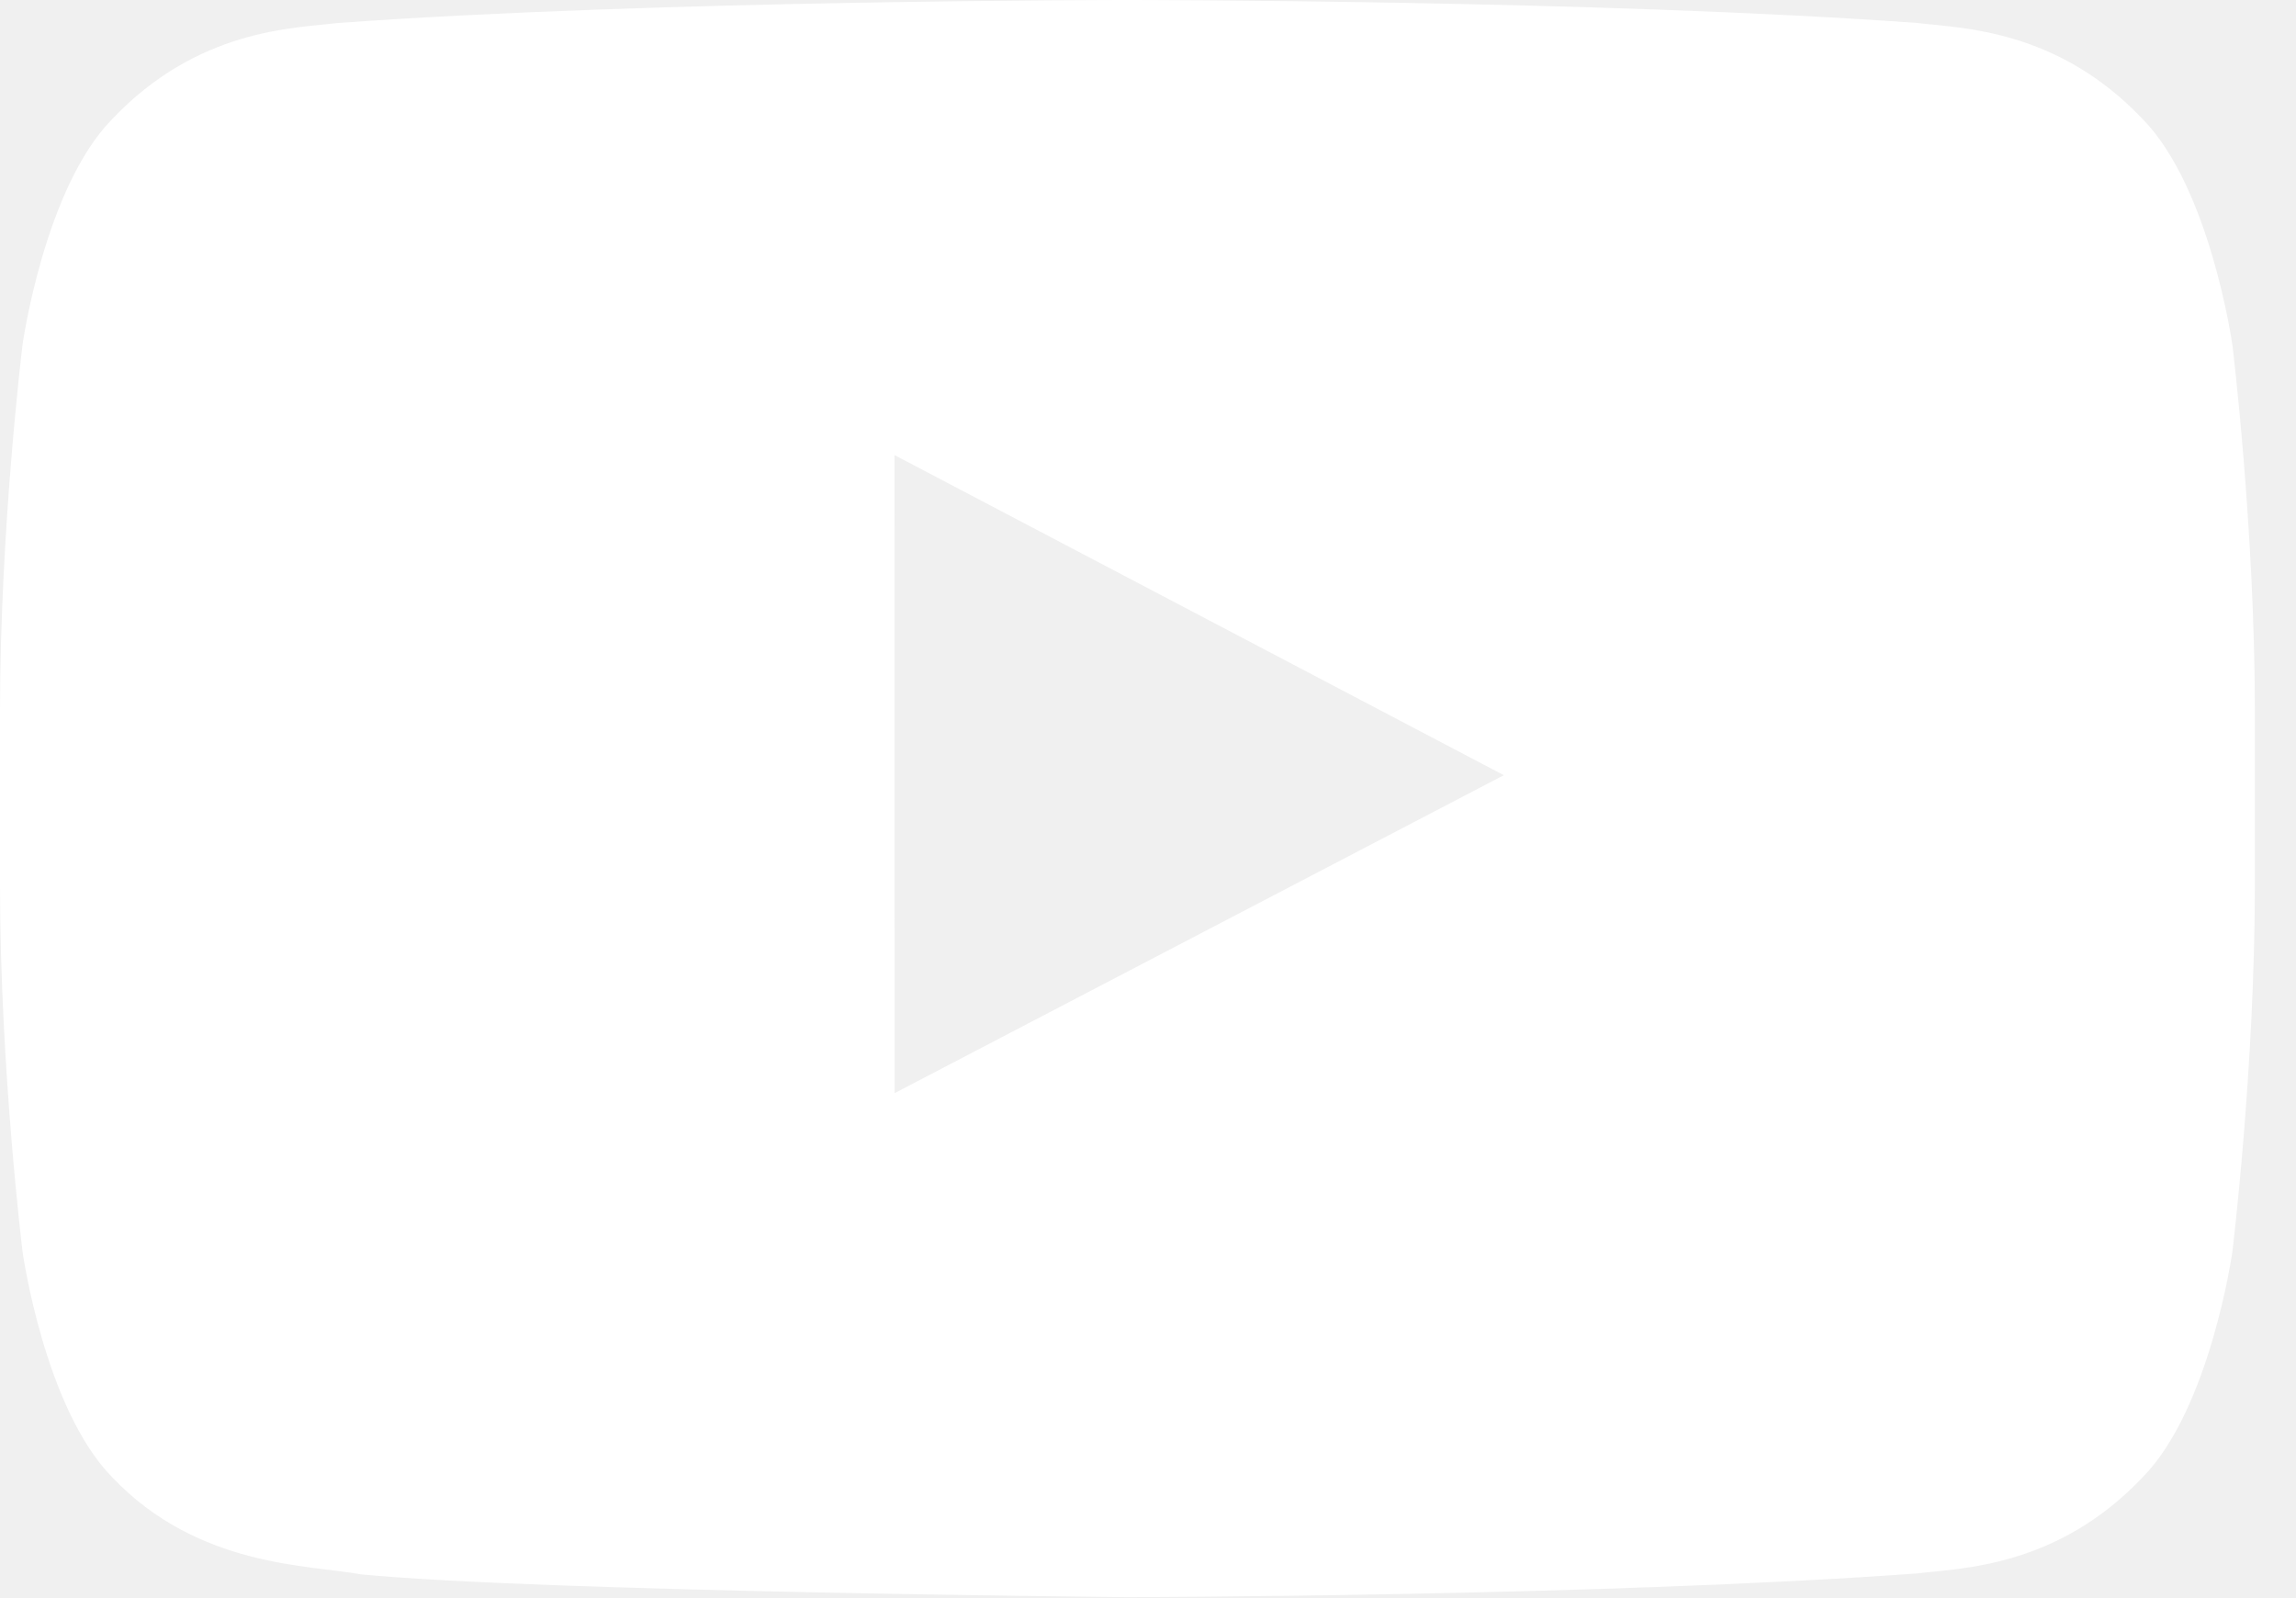
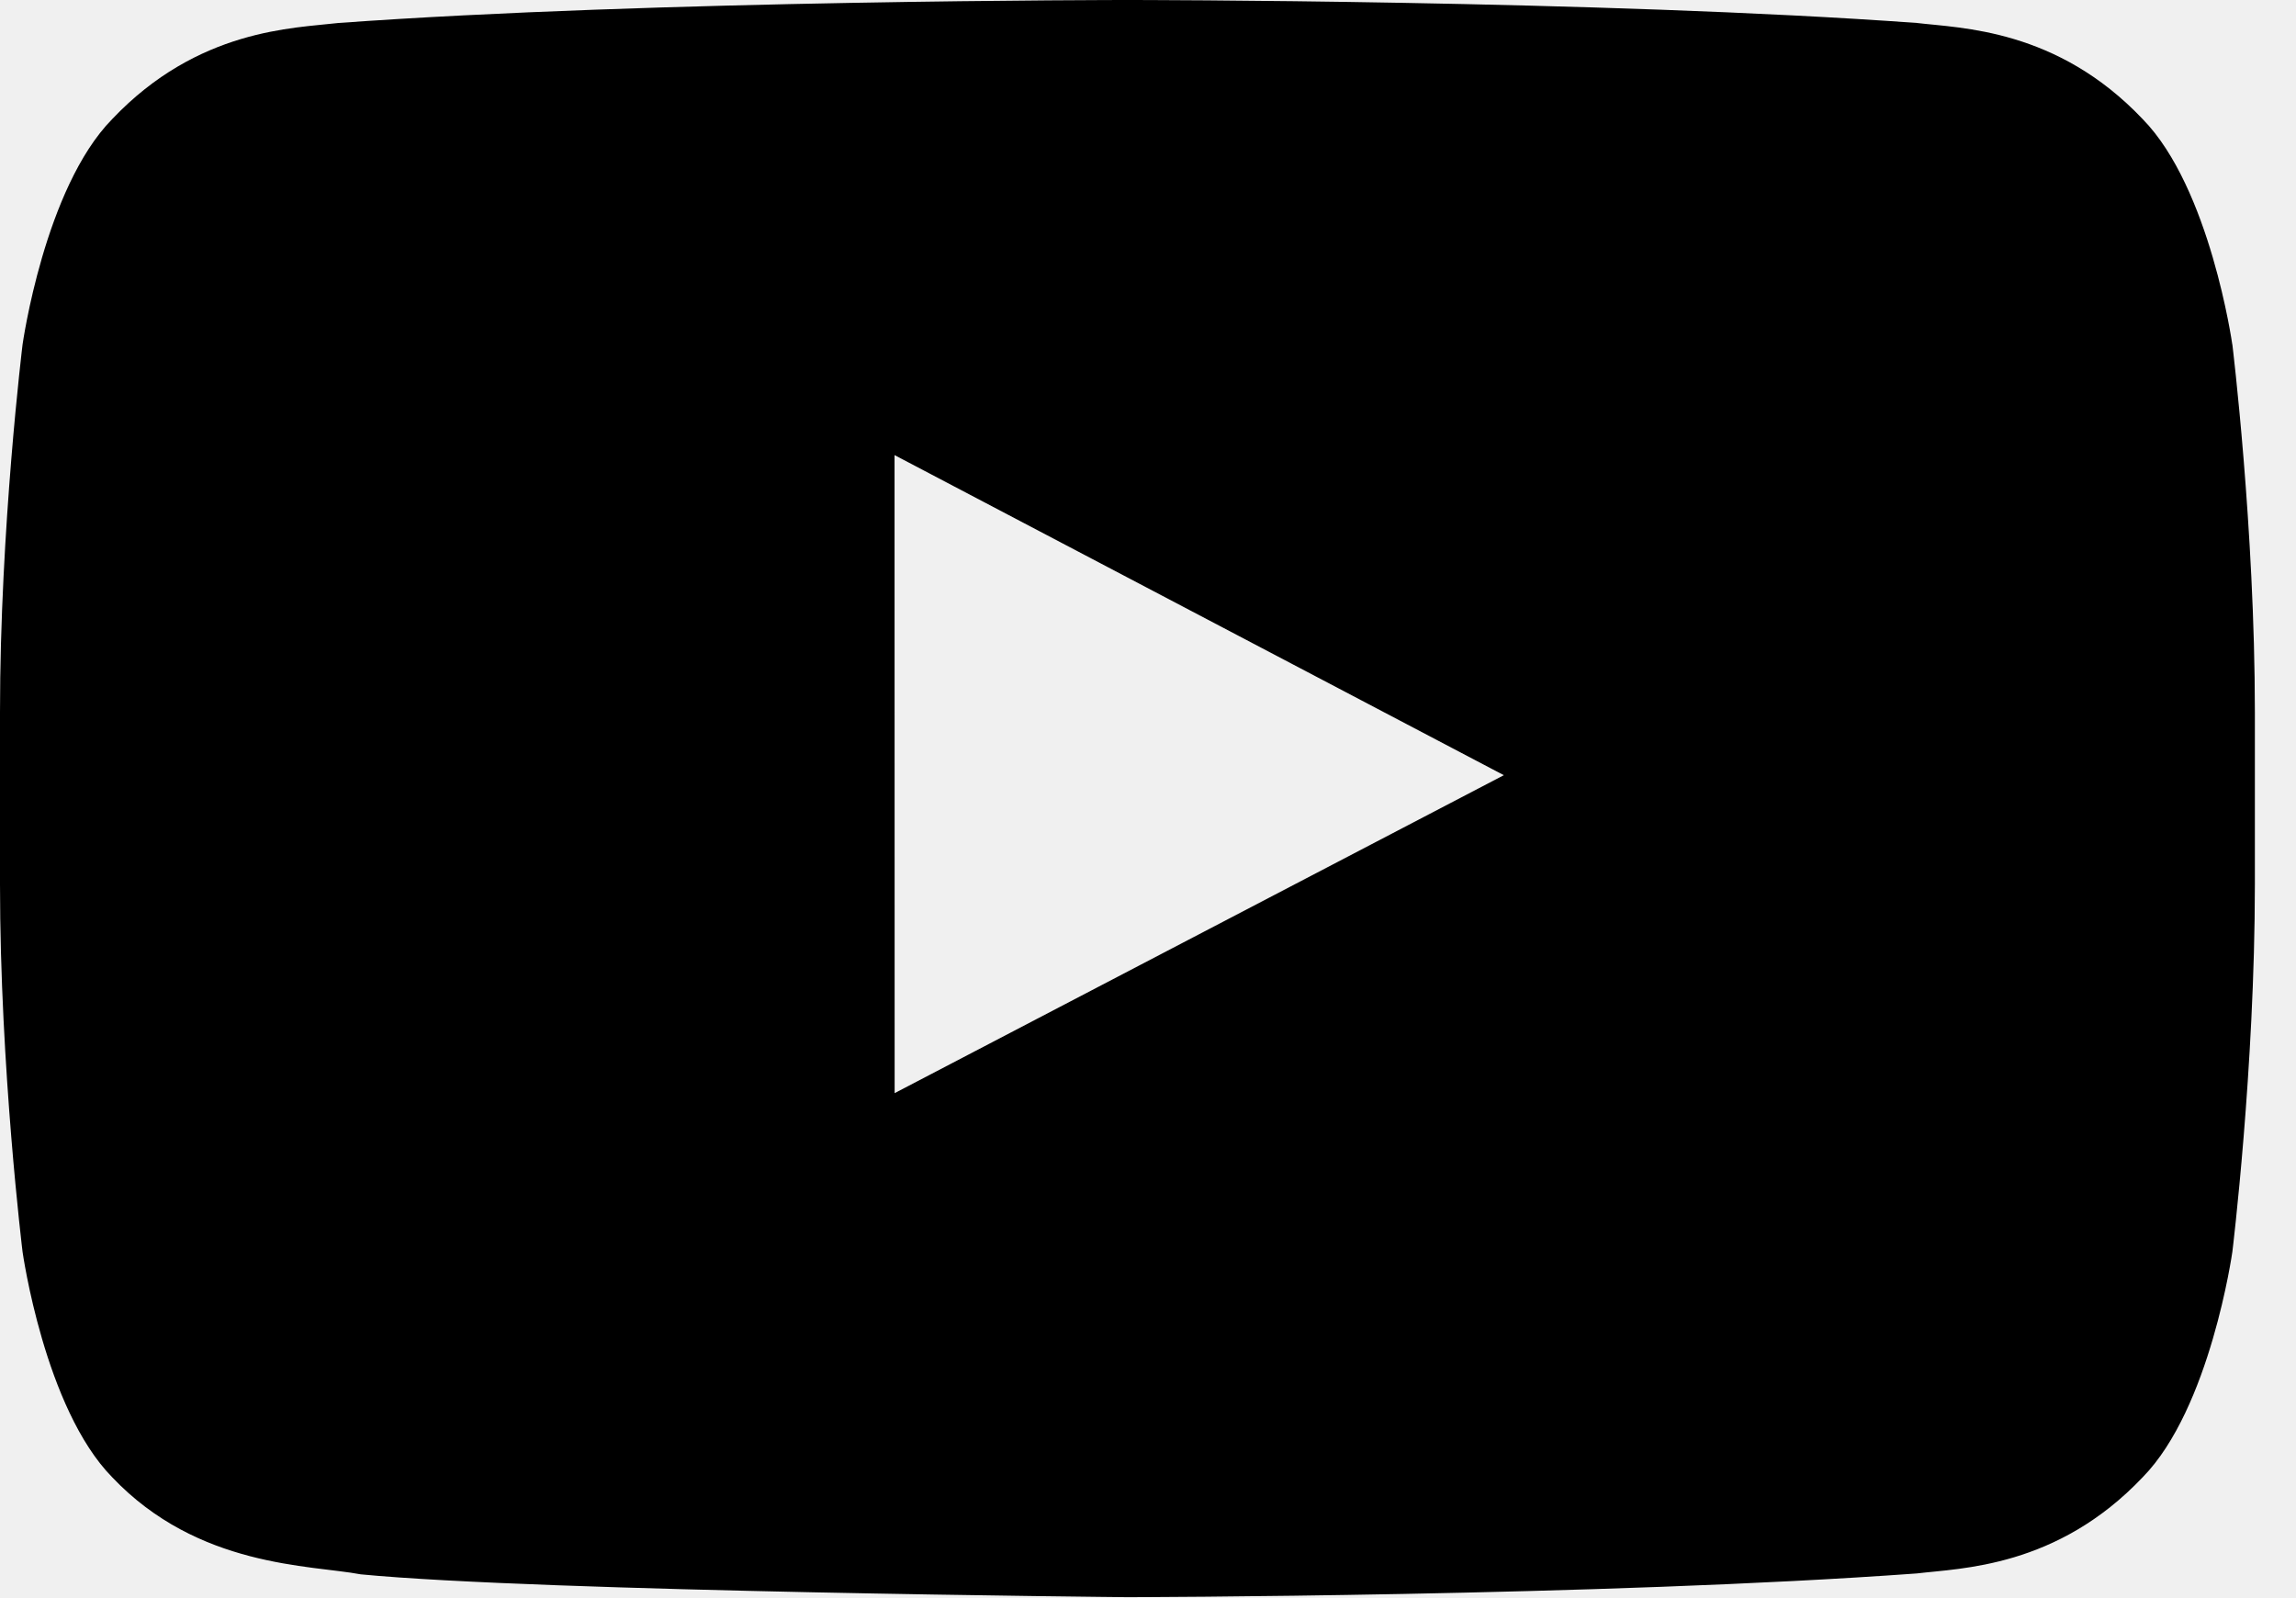
<svg xmlns="http://www.w3.org/2000/svg" width="100%" height="100%" viewBox="0 0 46 32">
-   <path fill="#FFF" fill-rule="nonzero" d="M17.924 21.901l-.002-12.783 12.207 6.413-12.205 6.37zm26.8-14.998s-.442-3.135-1.795-4.516C41.21.574 39.286.566 38.403.46 32.08 0 22.599 0 22.599 0h-.021S13.096 0 6.774.461C5.89.566 3.966.574 2.247 2.387.892 3.767.452 6.903.452 6.903S0 10.585 0 14.266v3.453C0 21.4.452 25.08.452 25.08s.44 3.135 1.795 4.516c1.72 1.813 3.976 1.756 4.981 1.946 3.614.349 15.36.457 15.36.457s9.493-.014 15.815-.475c.883-.107 2.807-.115 4.526-1.928 1.354-1.38 1.796-4.516 1.796-4.516s.451-3.68.451-7.362v-3.453c0-3.68-.451-7.363-.451-7.363z" />
+   <path fill-rule="nonzero" d="M17.924 21.901l-.002-12.783 12.207 6.413-12.205 6.37zm26.8-14.998s-.442-3.135-1.795-4.516C41.21.574 39.286.566 38.403.46 32.08 0 22.599 0 22.599 0h-.021S13.096 0 6.774.461C5.89.566 3.966.574 2.247 2.387.892 3.767.452 6.903.452 6.903S0 10.585 0 14.266v3.453C0 21.4.452 25.08.452 25.08s.44 3.135 1.795 4.516c1.72 1.813 3.976 1.756 4.981 1.946 3.614.349 15.36.457 15.36.457s9.493-.014 15.815-.475c.883-.107 2.807-.115 4.526-1.928 1.354-1.38 1.796-4.516 1.796-4.516s.451-3.68.451-7.362v-3.453c0-3.68-.451-7.363-.451-7.363z" />
</svg>
